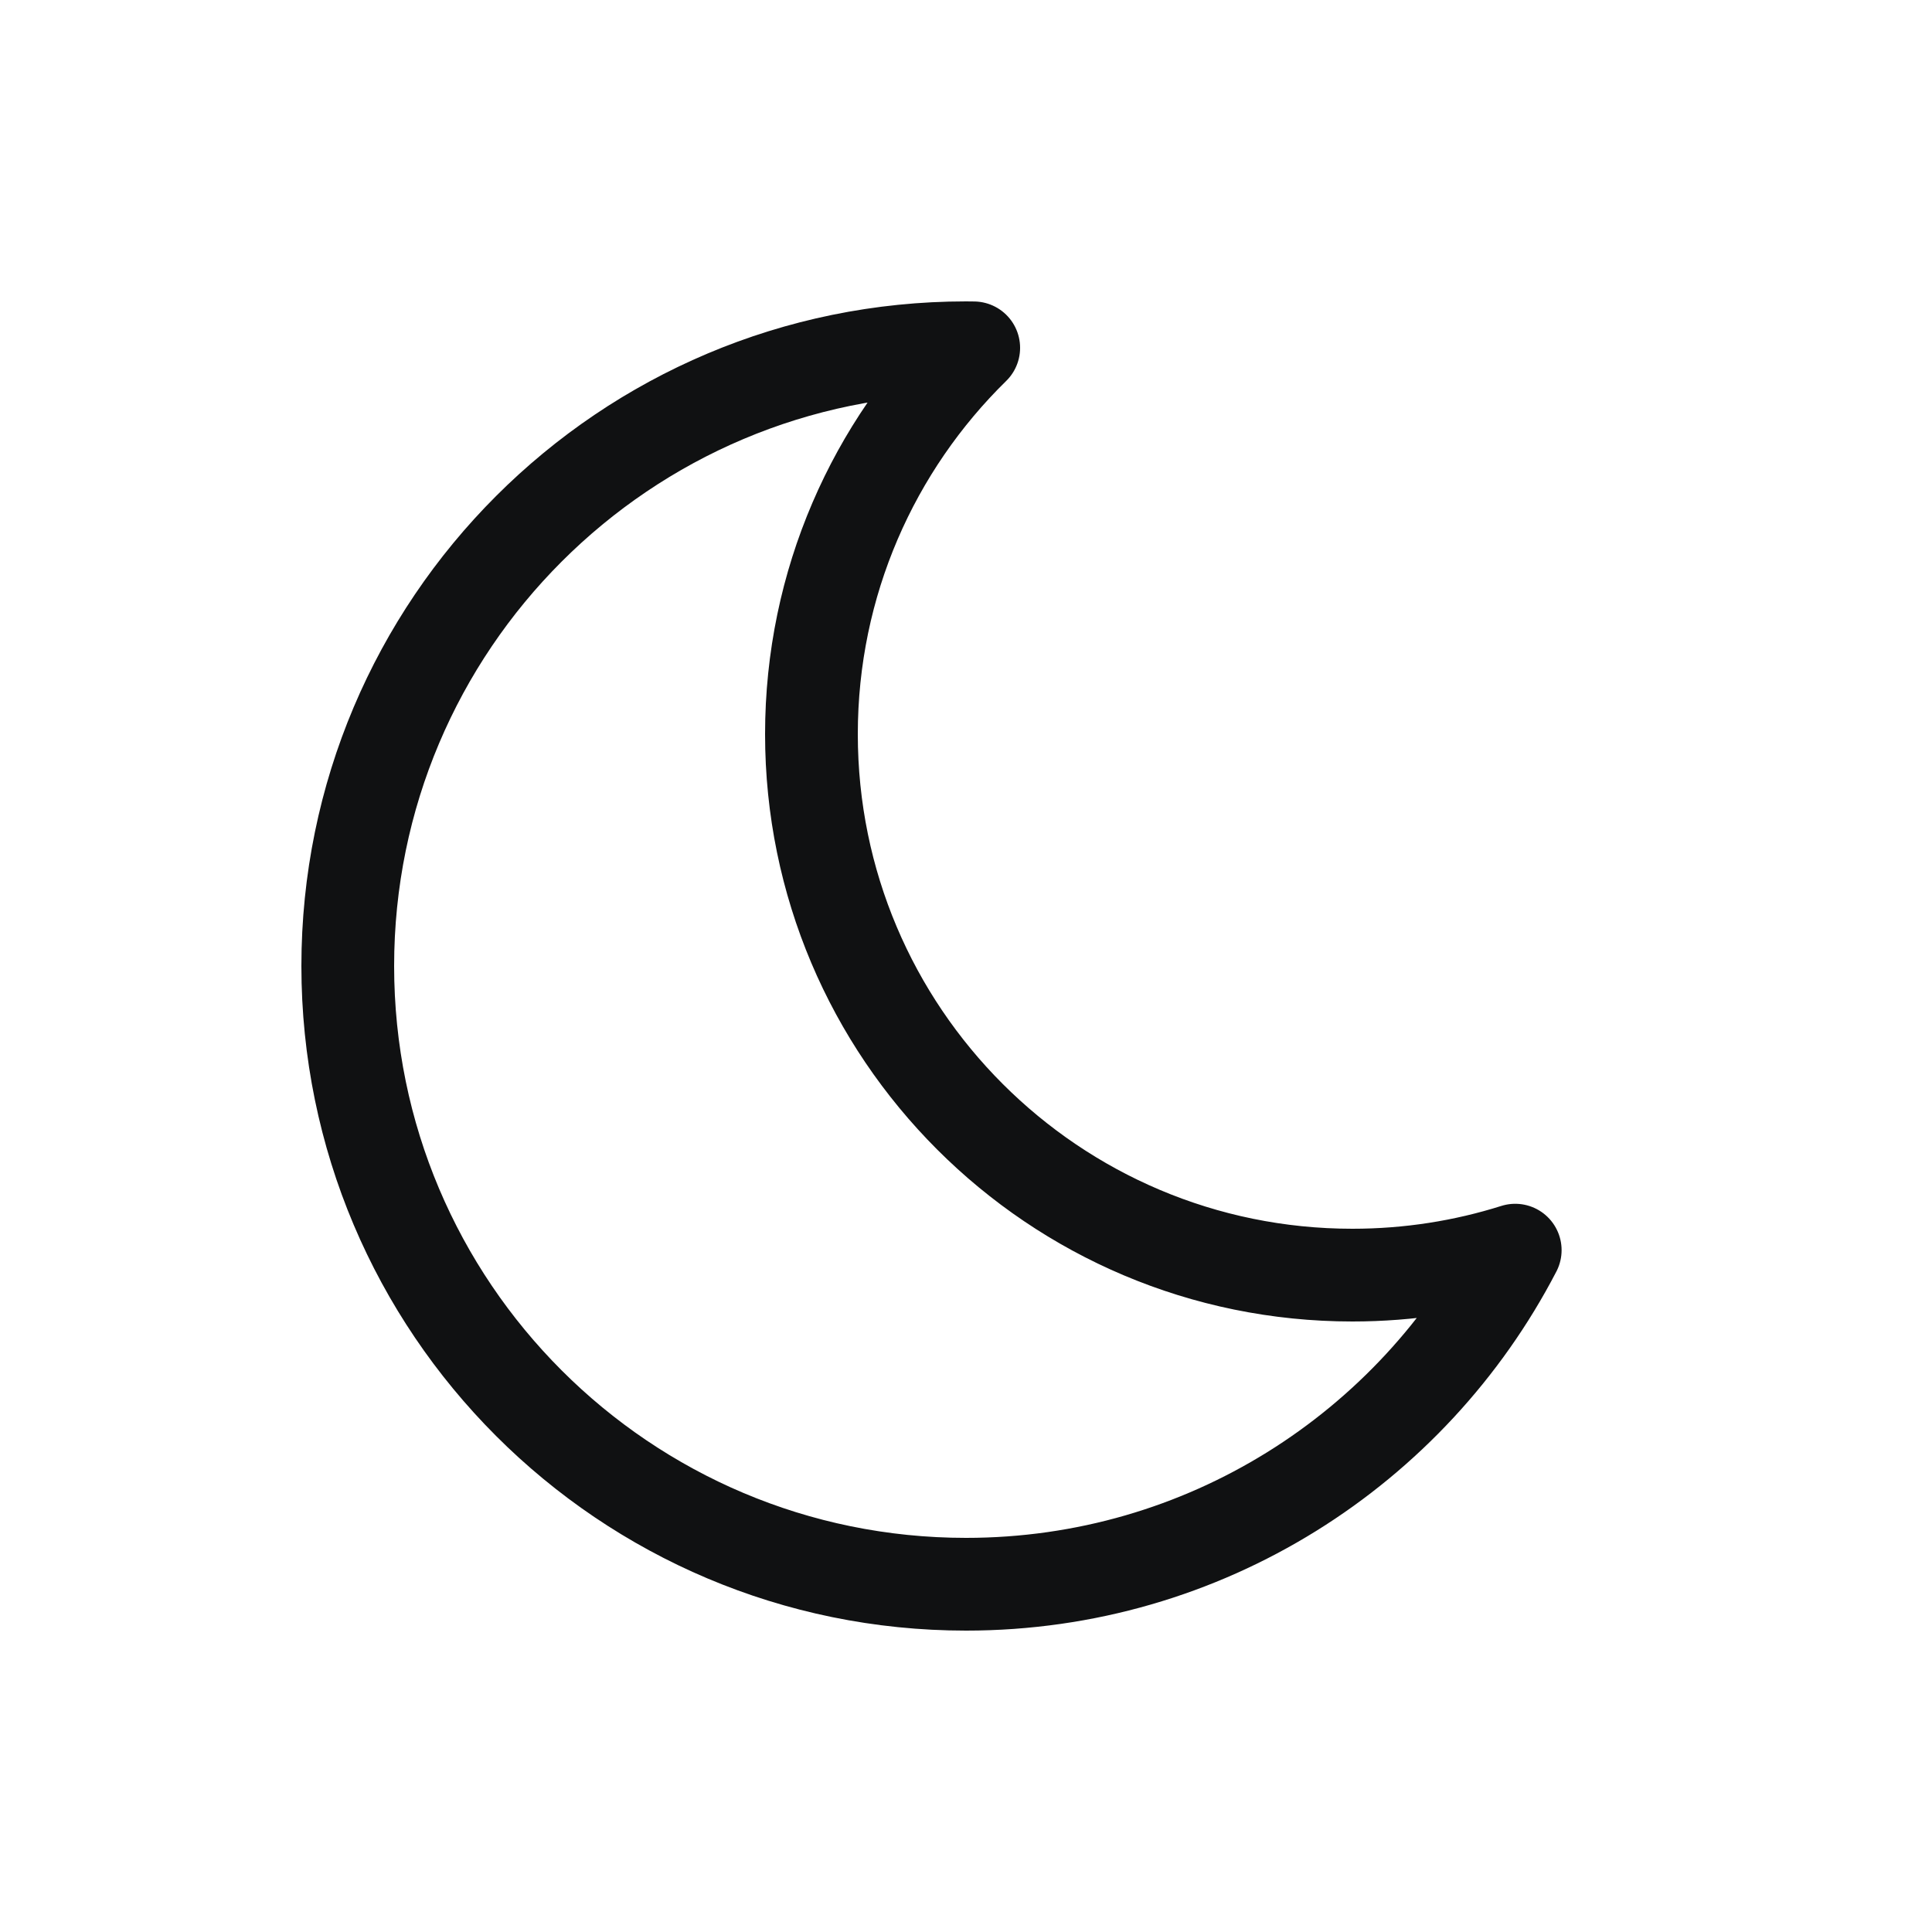
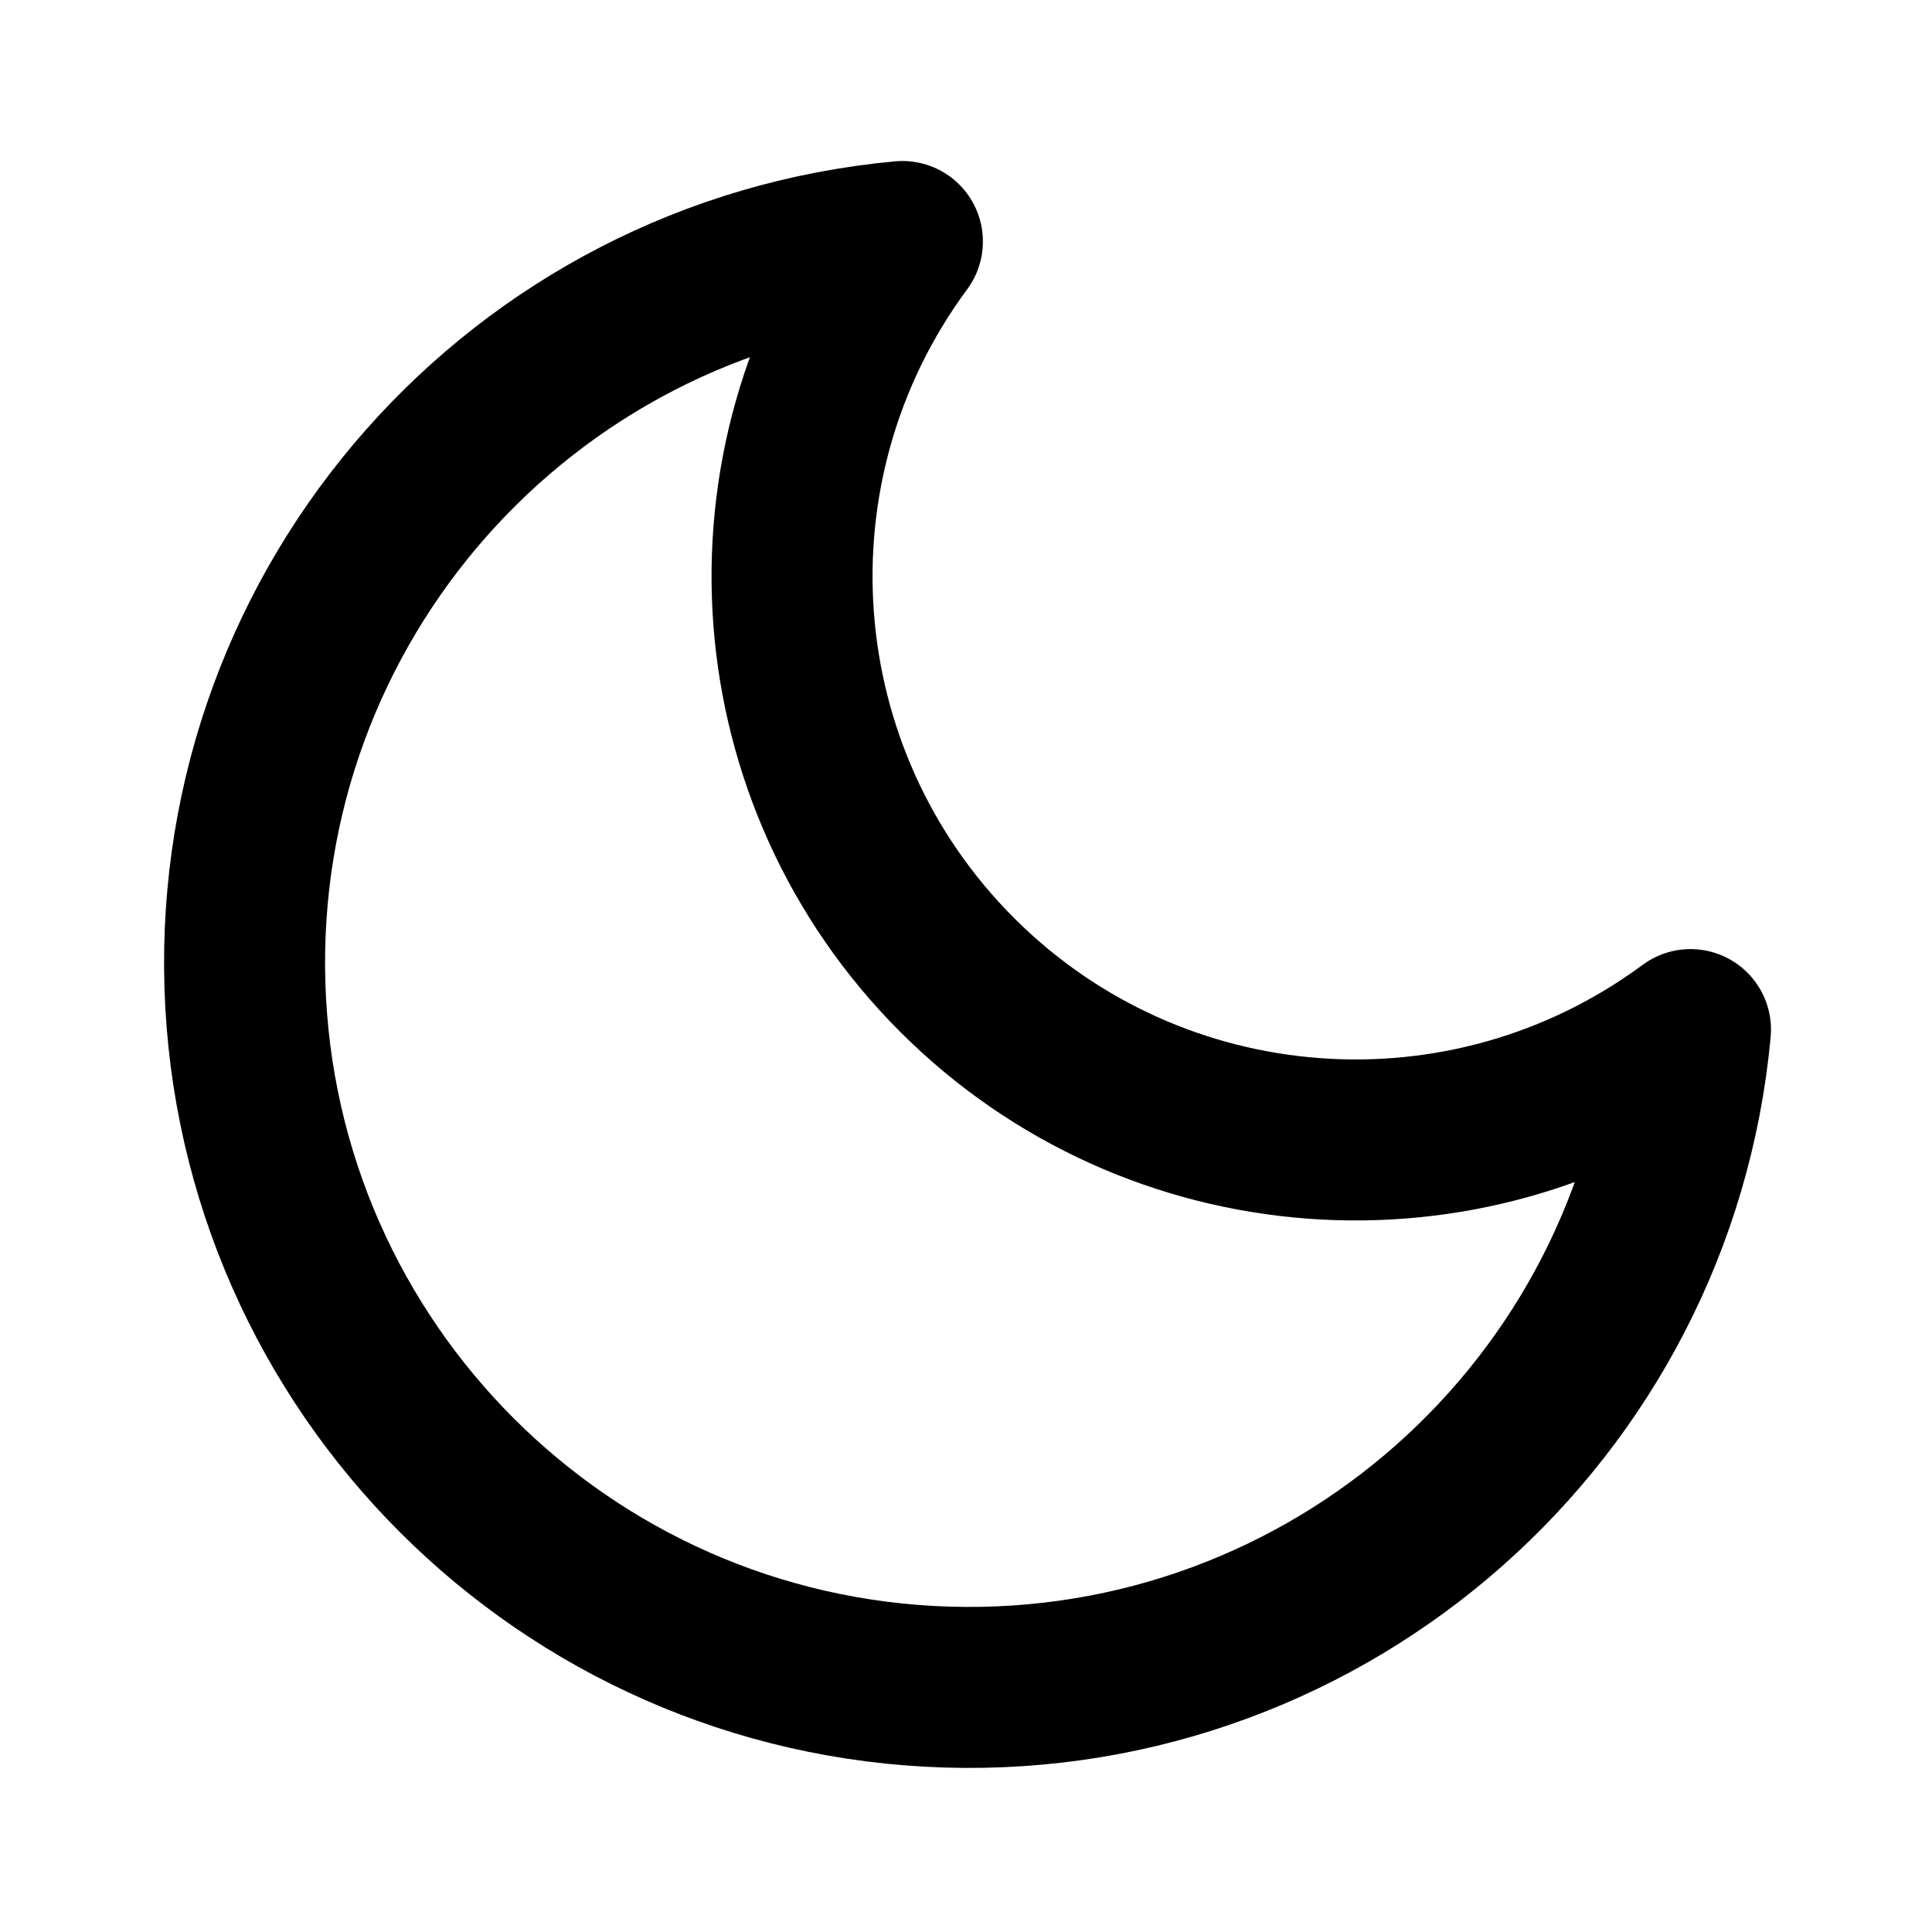
- <svg xmlns="http://www.w3.org/2000/svg" width="25" height="25" viewBox="0 0 25 25" fill="none">
-   <path d="M19.607 16.177C18.942 16.387 18.234 16.5 17.5 16.5C13.634 16.5 10.5 13.366 10.5 9.5C10.5 7.542 11.304 5.771 12.6 4.501C12.567 4.5 12.534 4.5 12.5 4.5C8.082 4.5 4.5 8.082 4.5 12.5C4.5 16.918 8.082 20.5 12.5 20.5C15.592 20.5 18.275 18.745 19.607 16.177Z" stroke="#101112" stroke-width="1.2" stroke-linejoin="round" />
+ <svg xmlns="http://www.w3.org/2000/svg" width="24" height="24" viewBox="0 0 24 24" fill="none" stroke="currentColor" stroke-width="2" stroke-linecap="round" stroke-linejoin="round" class="feather feather-moon">
+   <path d="M21 12.79A9 9 0 1 1 11.21 3 7 7 0 0 0 21 12.79z" />
</svg>
